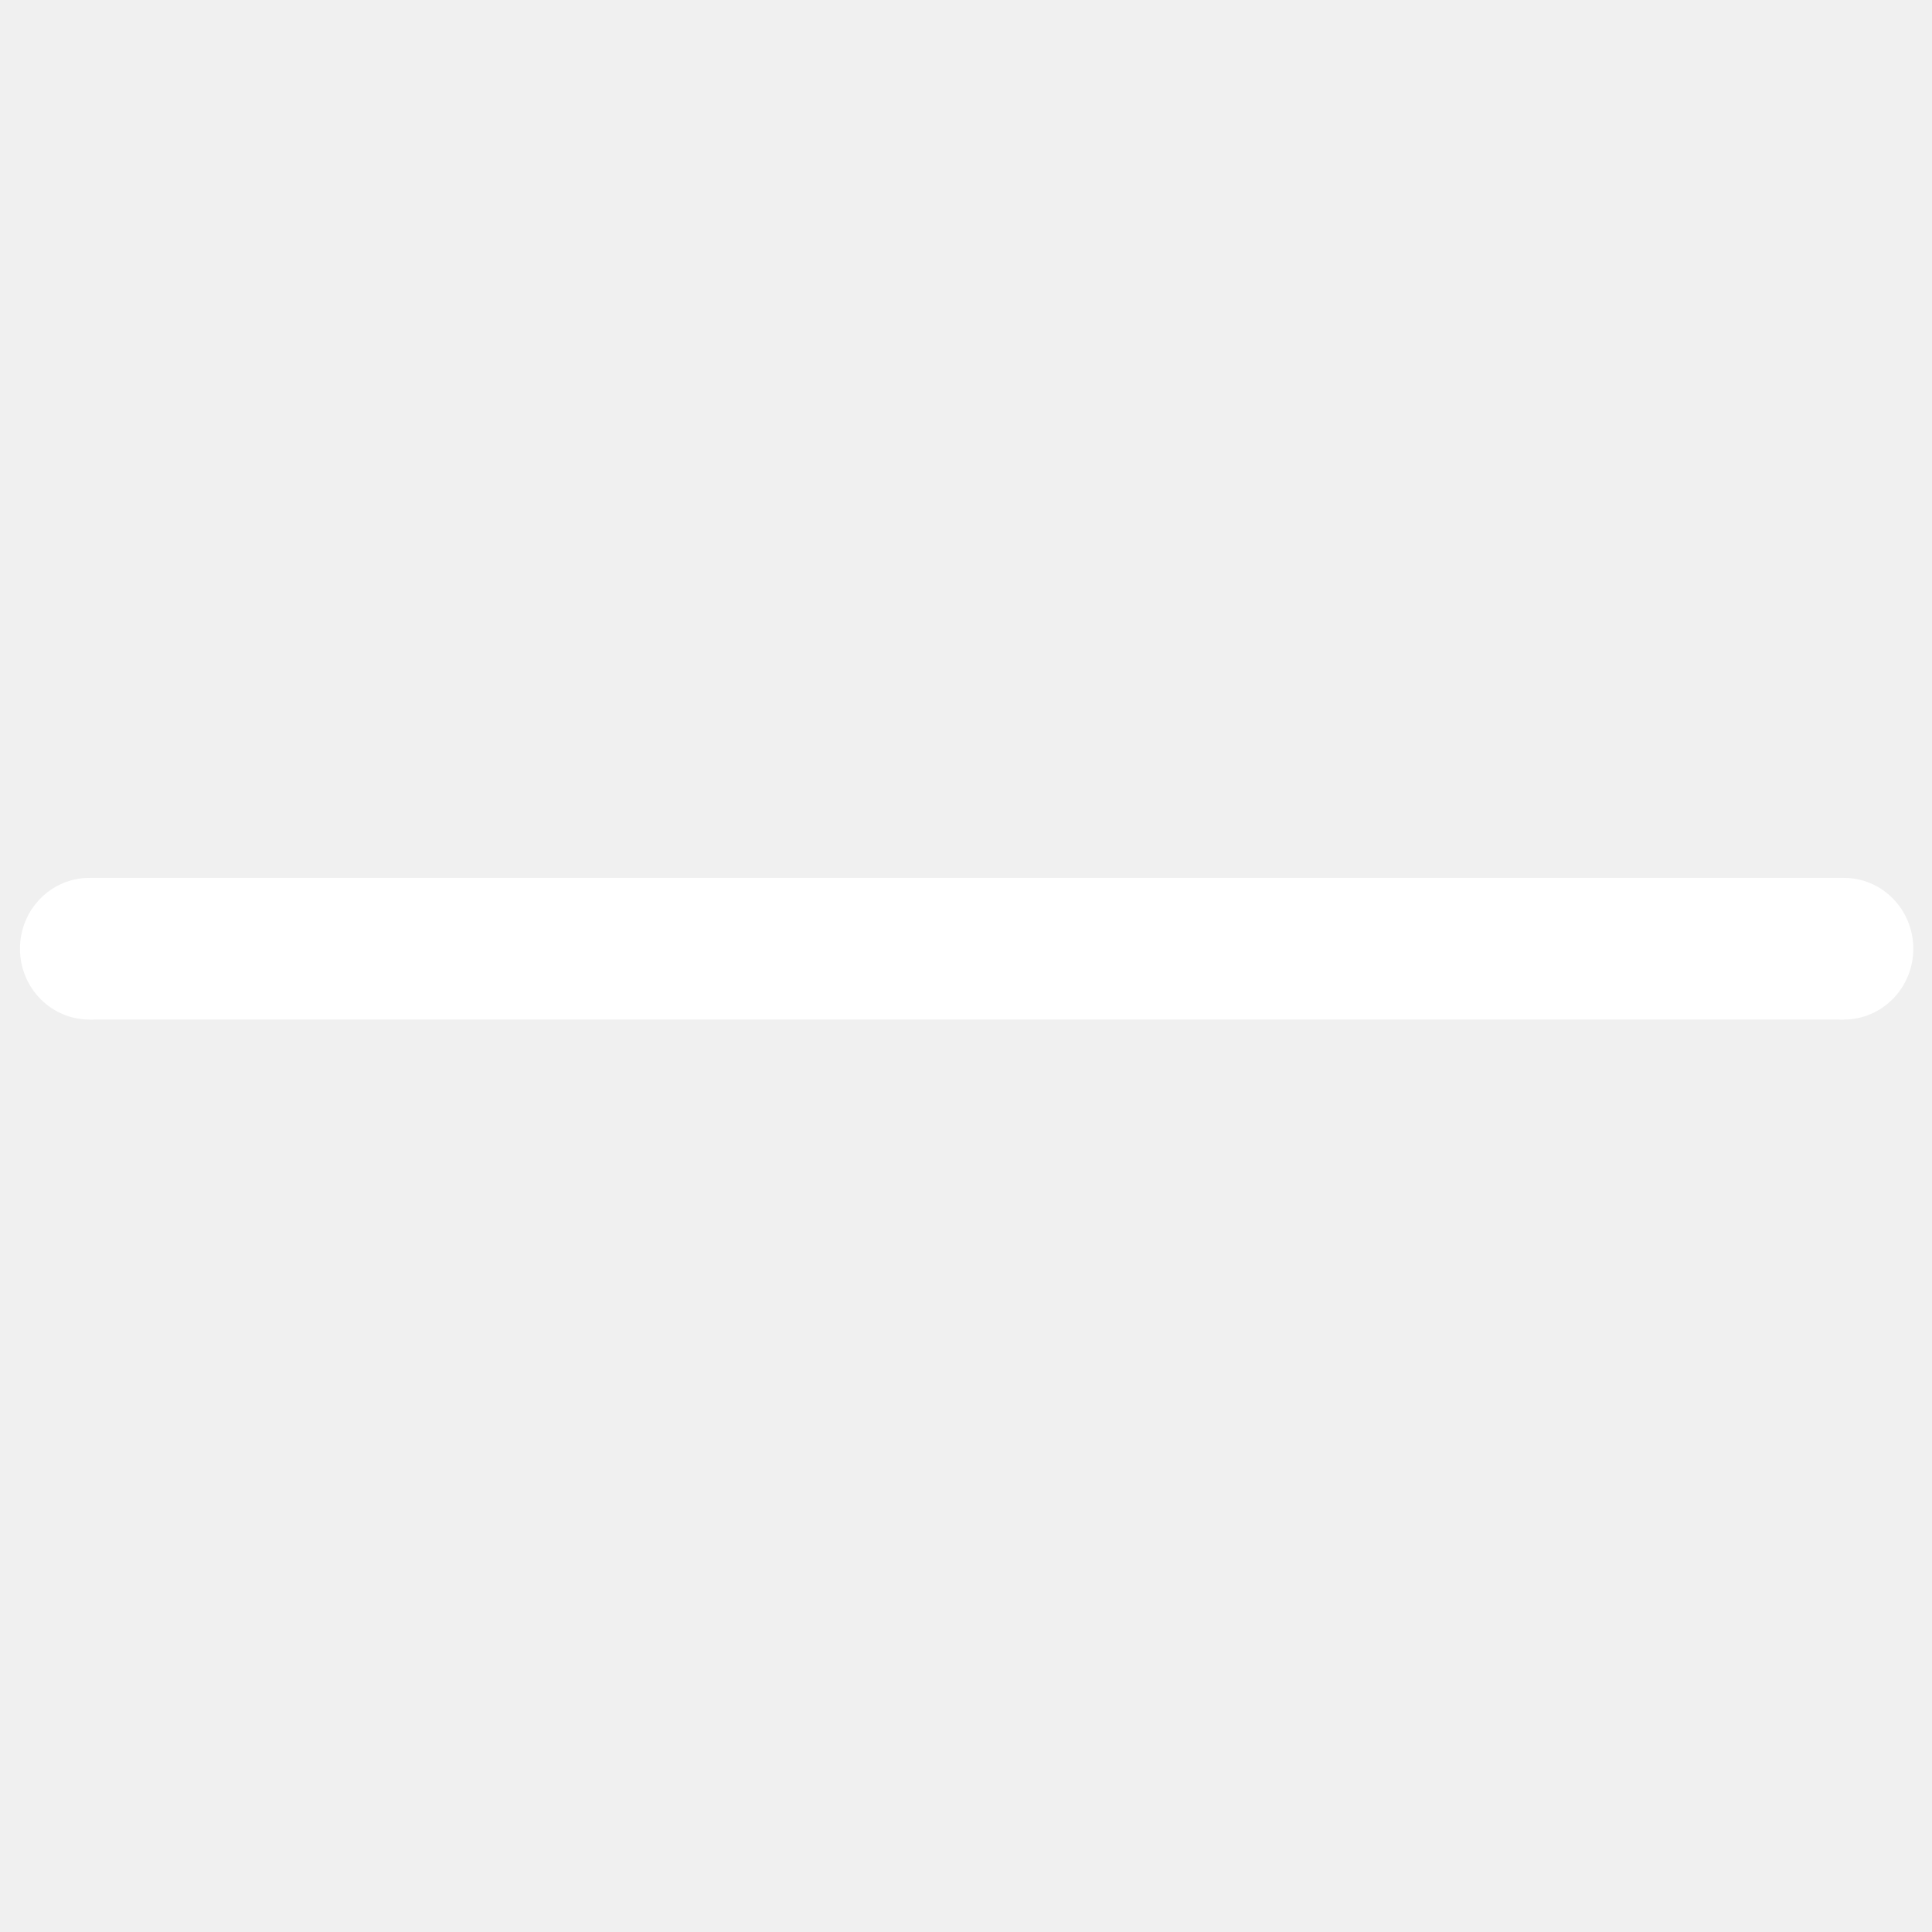
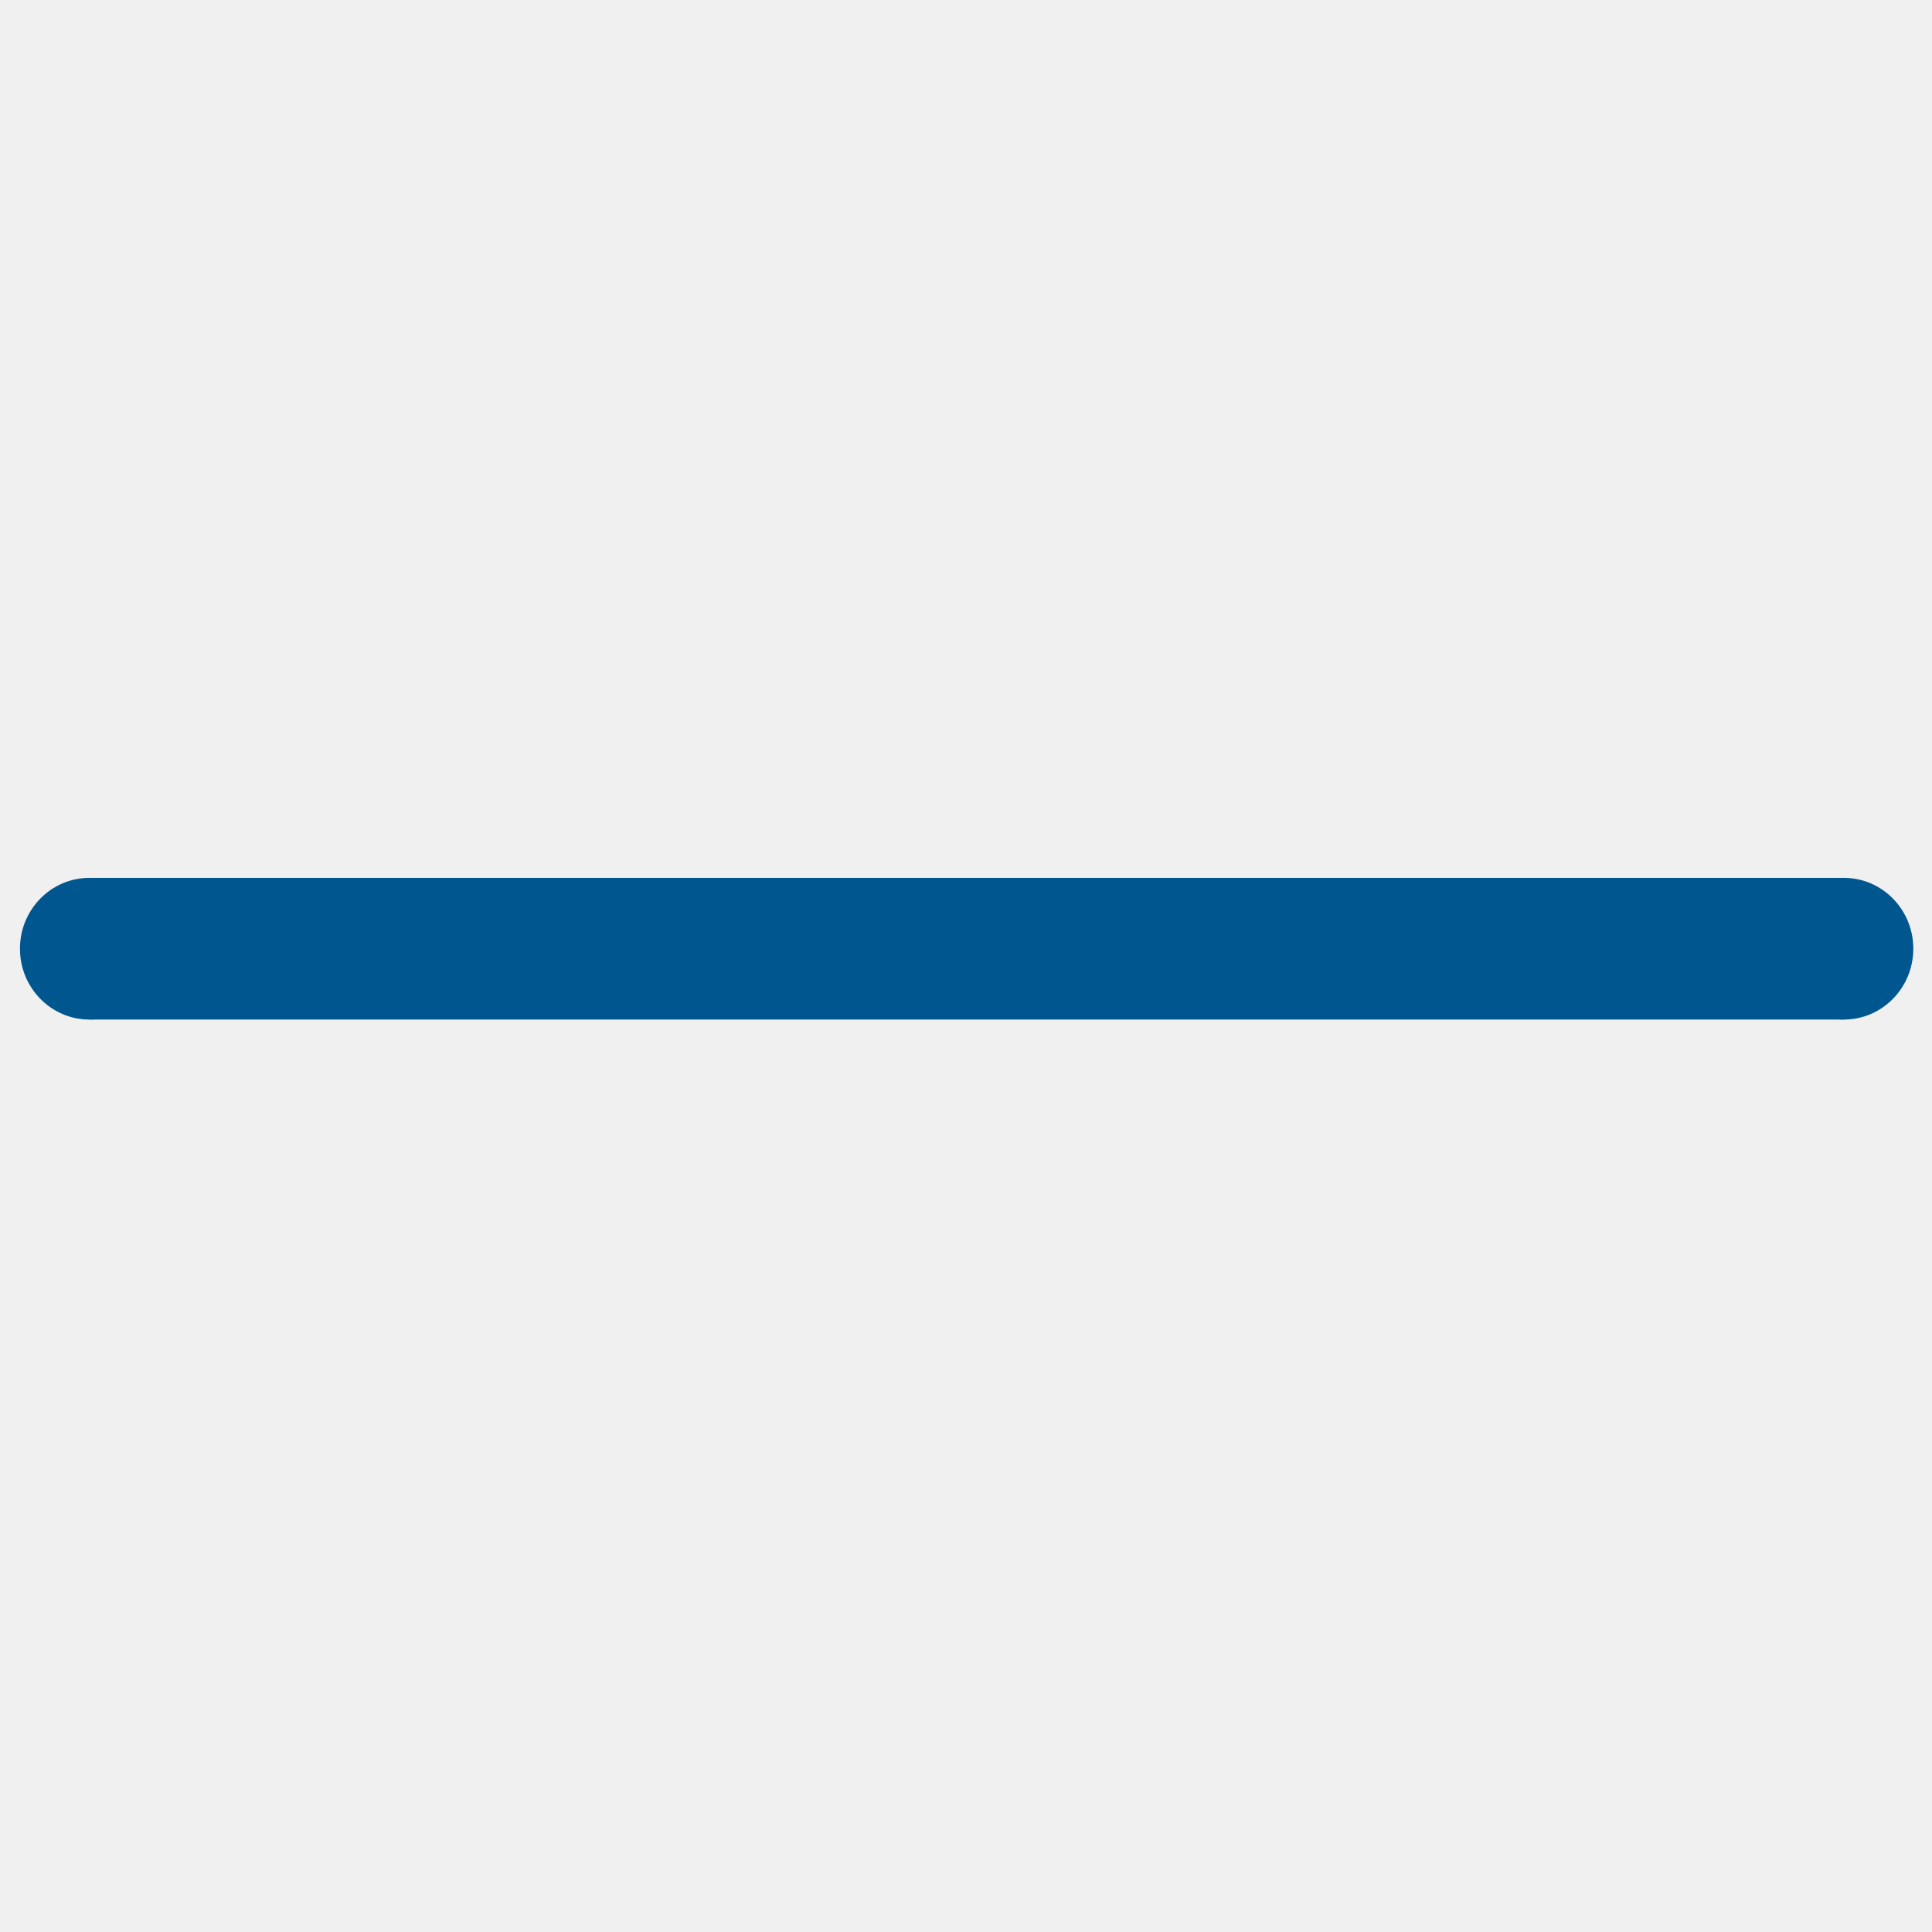
<svg xmlns="http://www.w3.org/2000/svg" id="ekCLumVJ3EI1" viewBox="0 0 300 300" shape-rendering="geometricPrecision" text-rendering="geometricPrecision">
  <g transform="matrix(.98 0 0 1 6.2 0)">
-     <ellipse rx="11" ry="11" transform="translate(7.836735 147.3153)" fill="#ffffff" stroke-width="0" />
+     <ellipse rx="11" ry="11" transform="translate(7.836735 147.3153)" fill="#00568f" stroke-width="0" />
  </g>
  <g transform="matrix(.98 0 0 1 3.098006 0.000007)">
-     <ellipse rx="11" ry="11" transform="translate(289 147.3153)" fill="#ffffff" stroke-width="0" />
-     <rect width="139.102" height="22" rx="0" ry="0" transform="matrix(1.998547 0 0 1 11.00212 136.3153)" fill="#ffffff" stroke-width="0" />
+     <ellipse rx="11" ry="11" transform="translate(289 147.3153)" fill="#00568f" stroke-width="0" />
+     <rect width="139.102" height="22" rx="0" ry="0" transform="matrix(1.998547 0 0 1 11.00212 136.3153)" fill="#00568f" stroke-width="0" />
  </g>
</svg>
